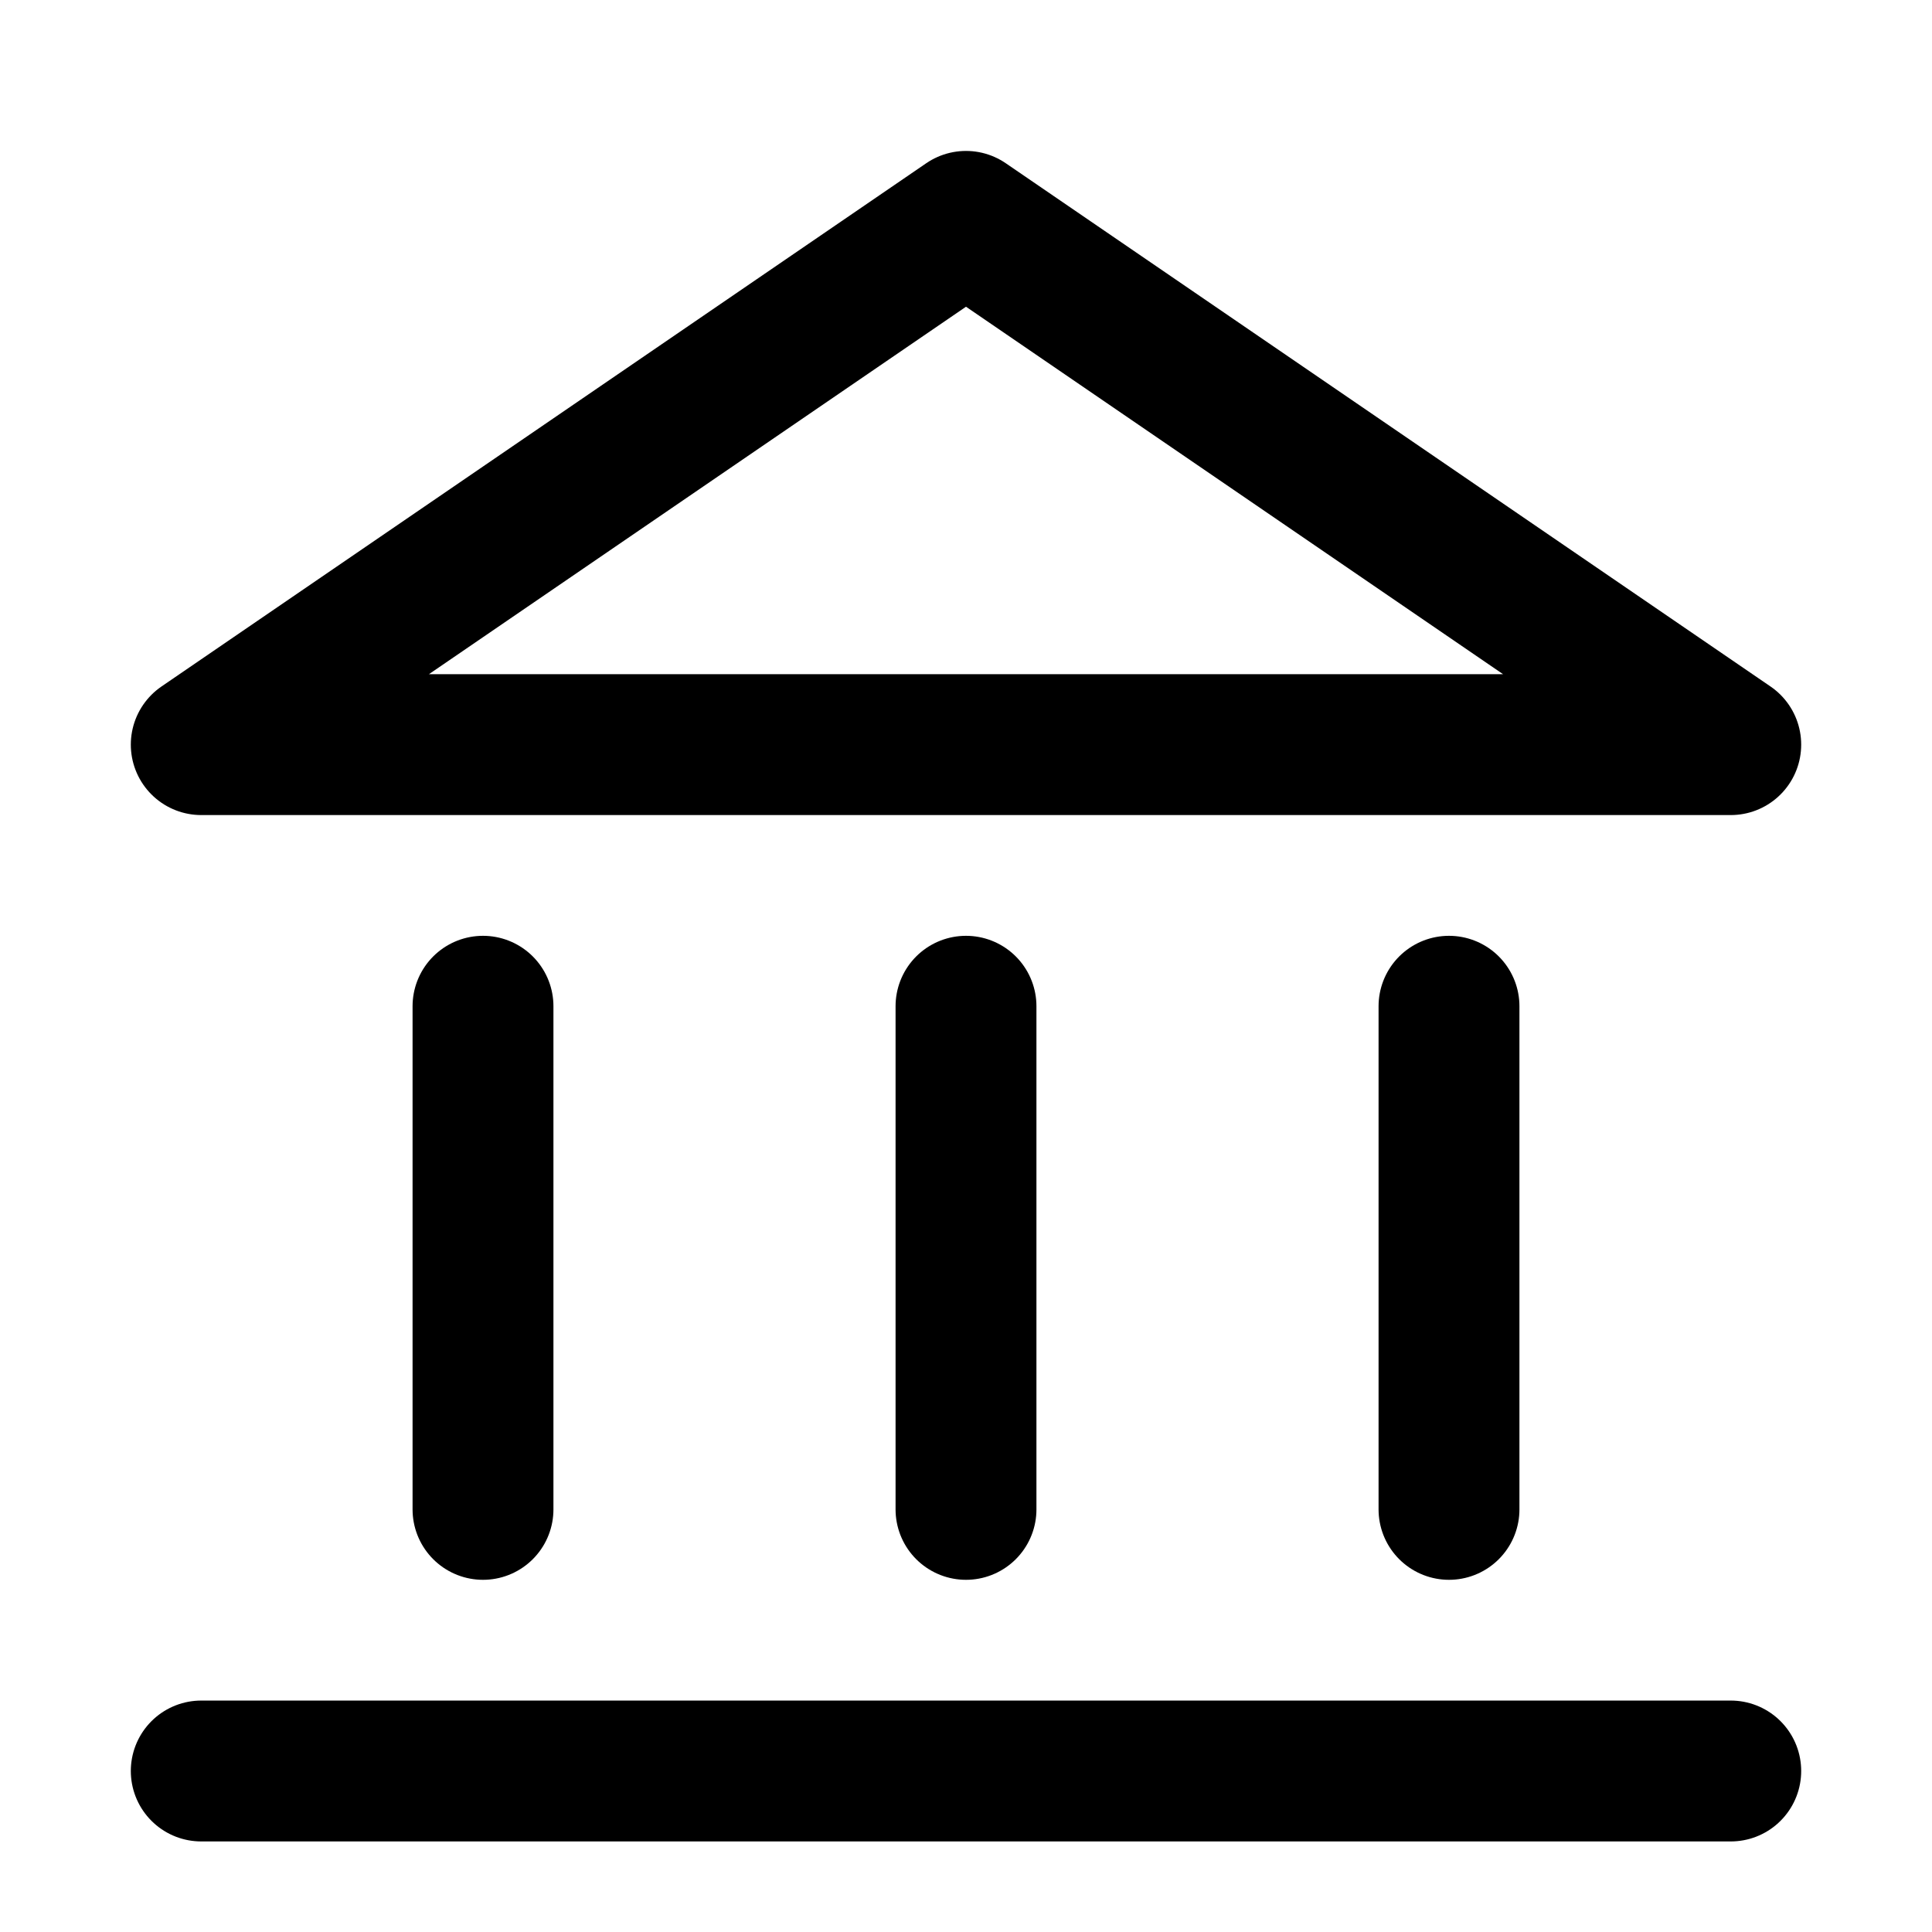
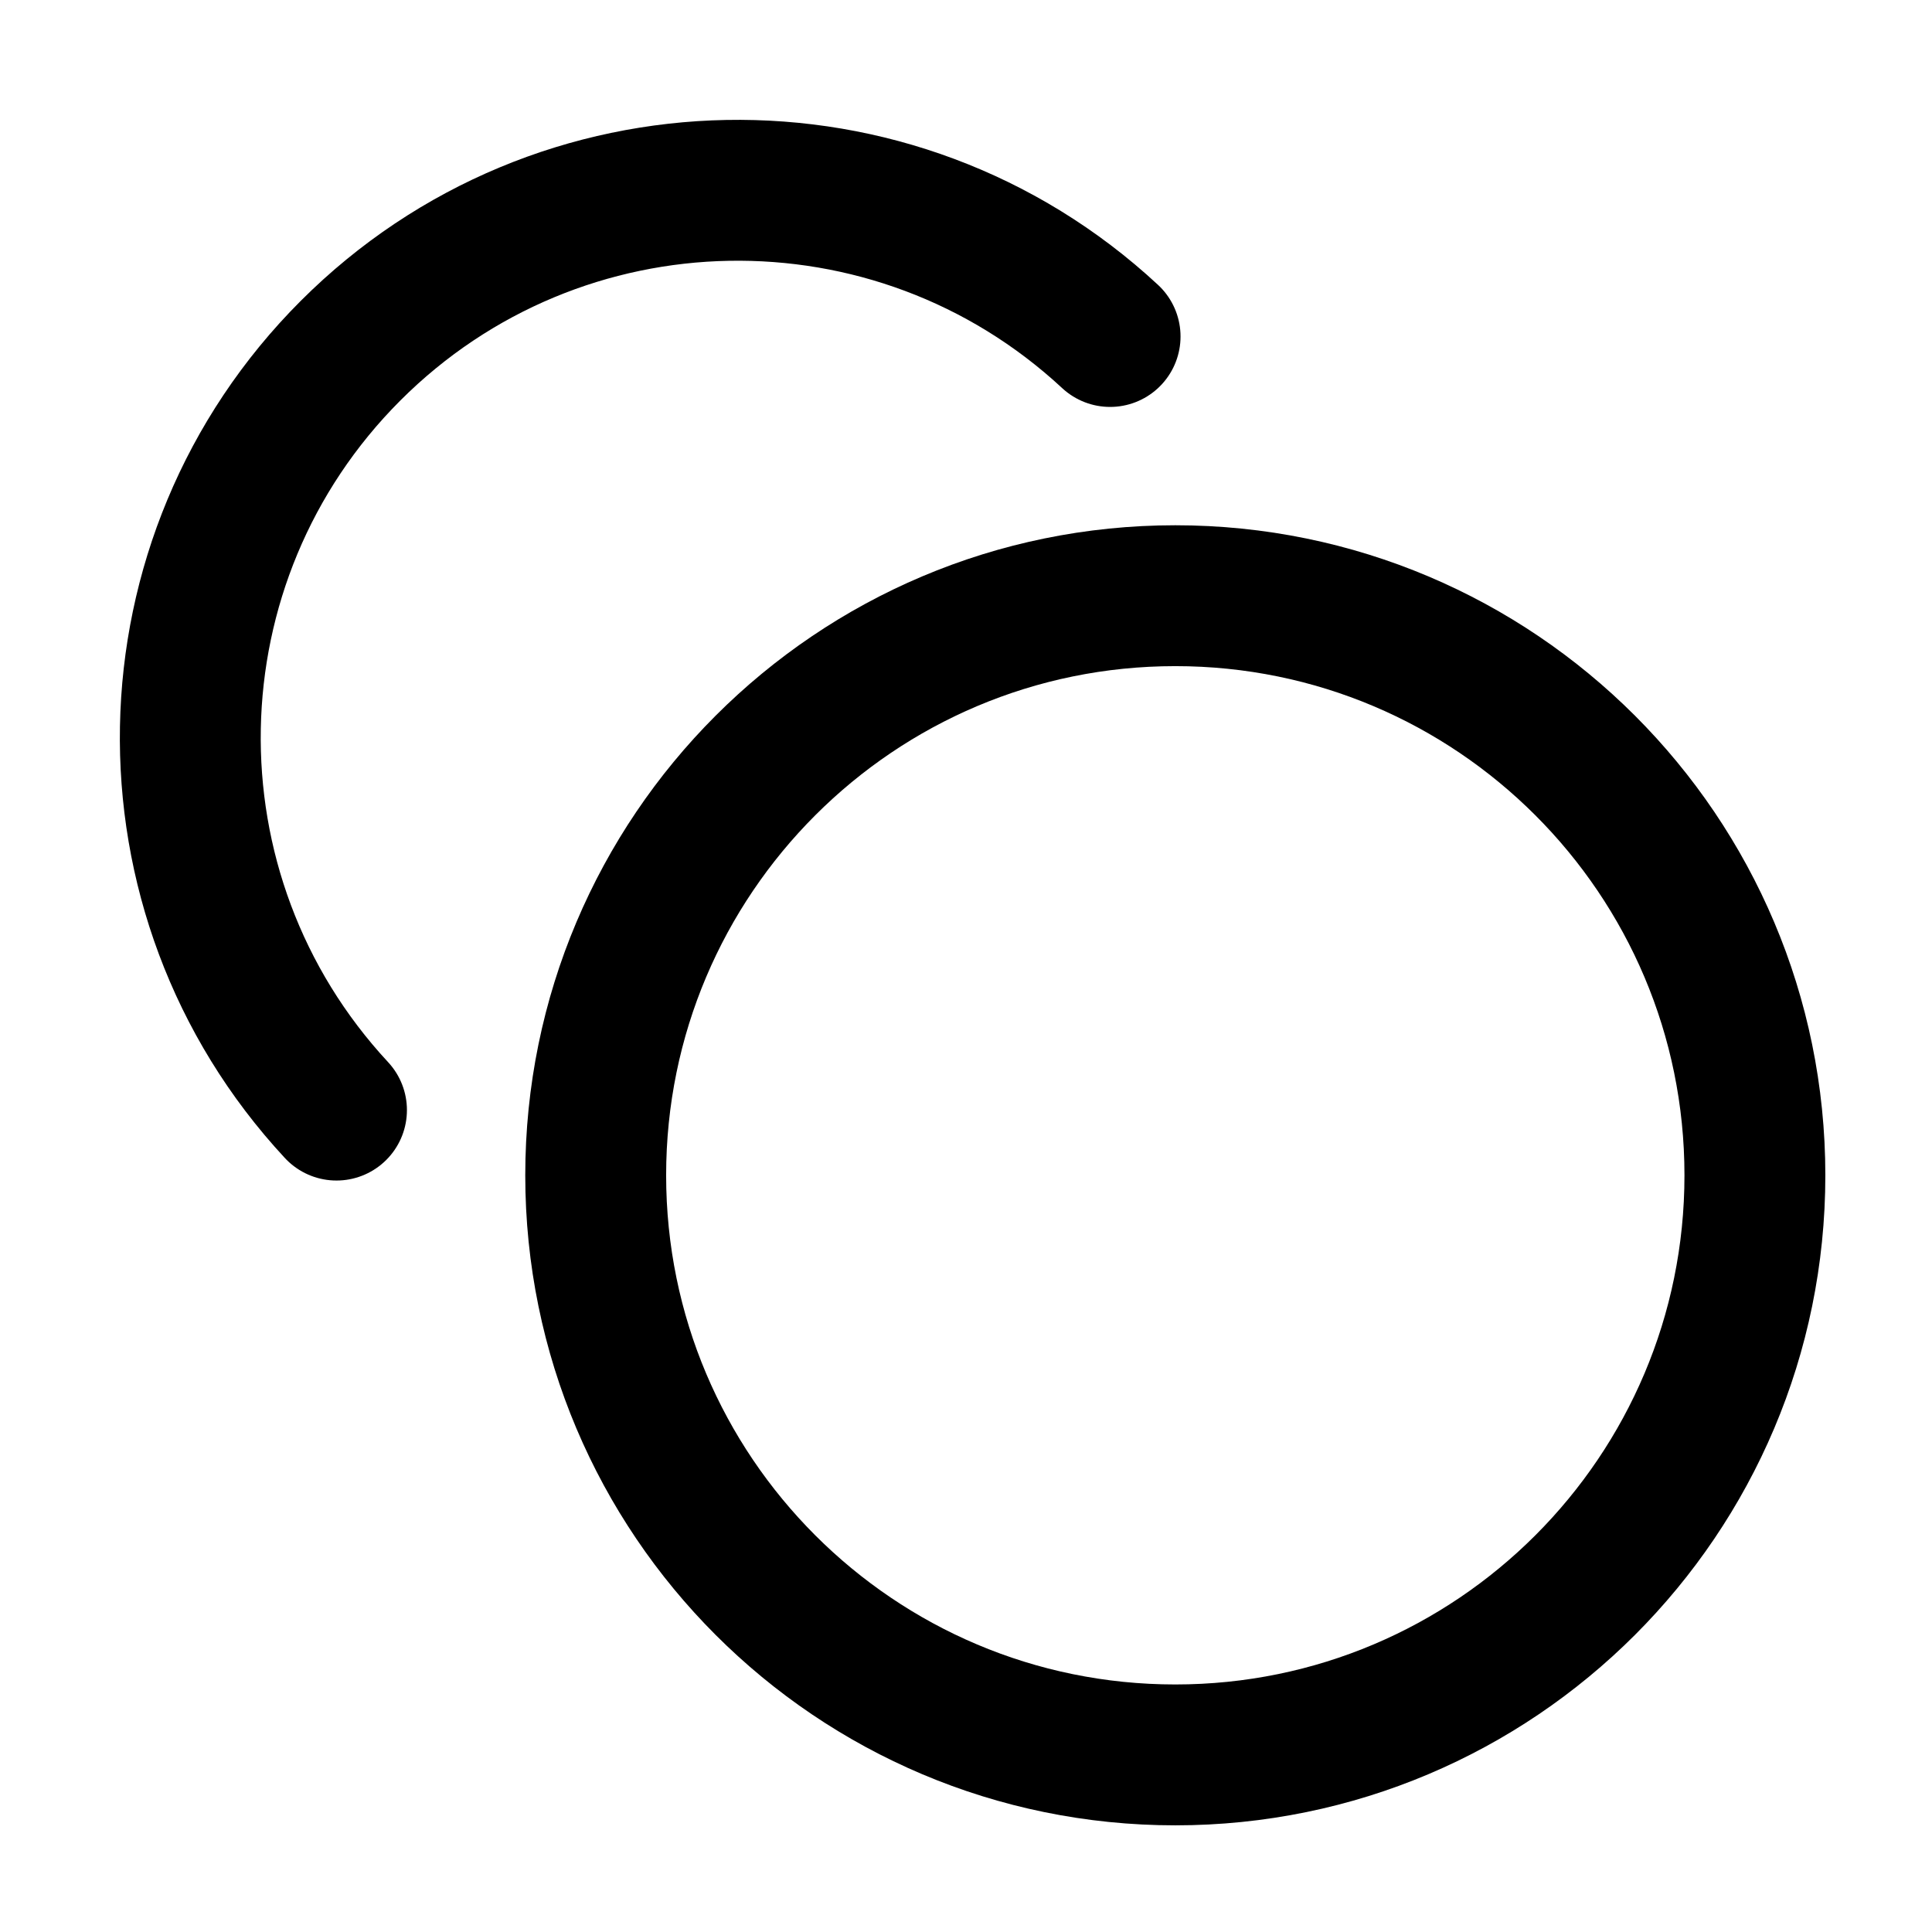
<svg xmlns="http://www.w3.org/2000/svg" width="24" height="24" viewBox="0 0 24 24" fill="none" stroke="currentColor" stroke-width="1.75" stroke-linecap="round" stroke-linejoin="round" class="li li-outline">
-   <path d="M2.5 9.25L12 2.75L21.5 9.25Z" />
-   <path d="M6 12.5V18.75" />
-   <path d="M12 12.5V18.75" />
-   <path d="M18 12.5V18.75" />
-   <path d="M2.5 22H21.5" />
+   <path d="M4.18 13.79A6.8 6.8 0 0 1 13.79 4.18" />
+   <path d="M7.4 14.6A7.2 7.2 0 1 0 21.8 14.6A7.2 7.2 0 1 0 7.4 14.6Z" />
</svg>
